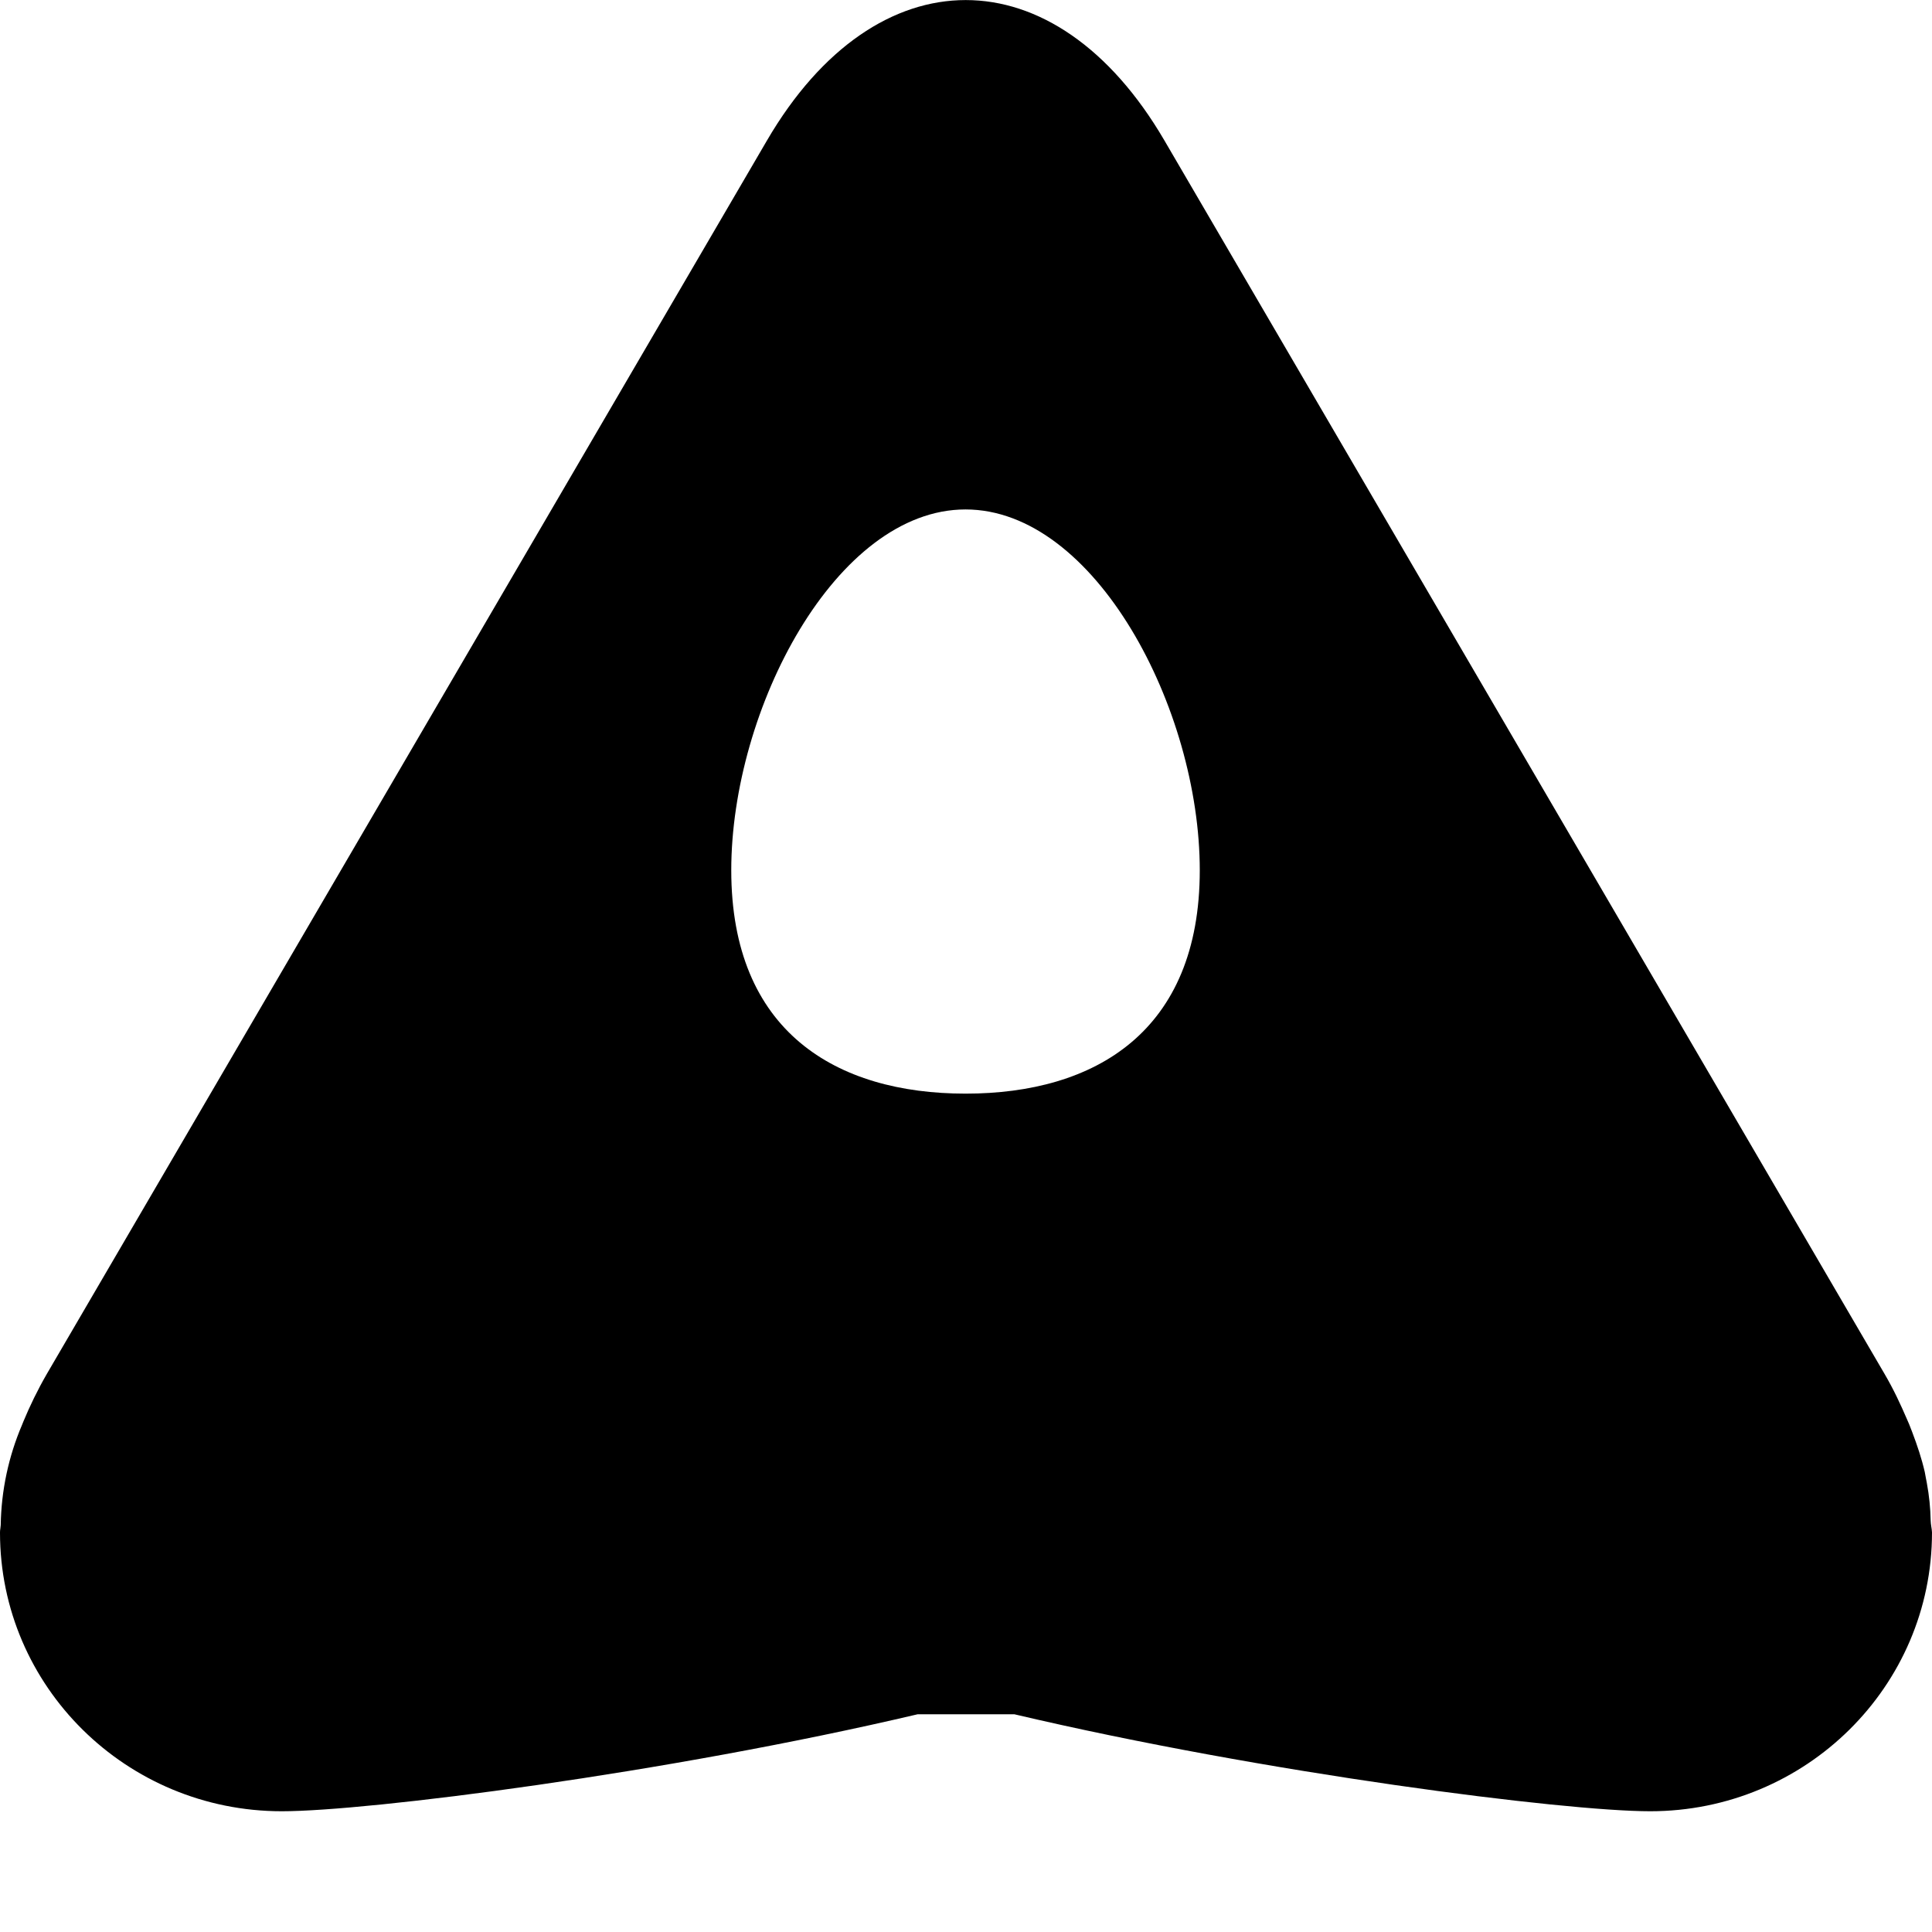
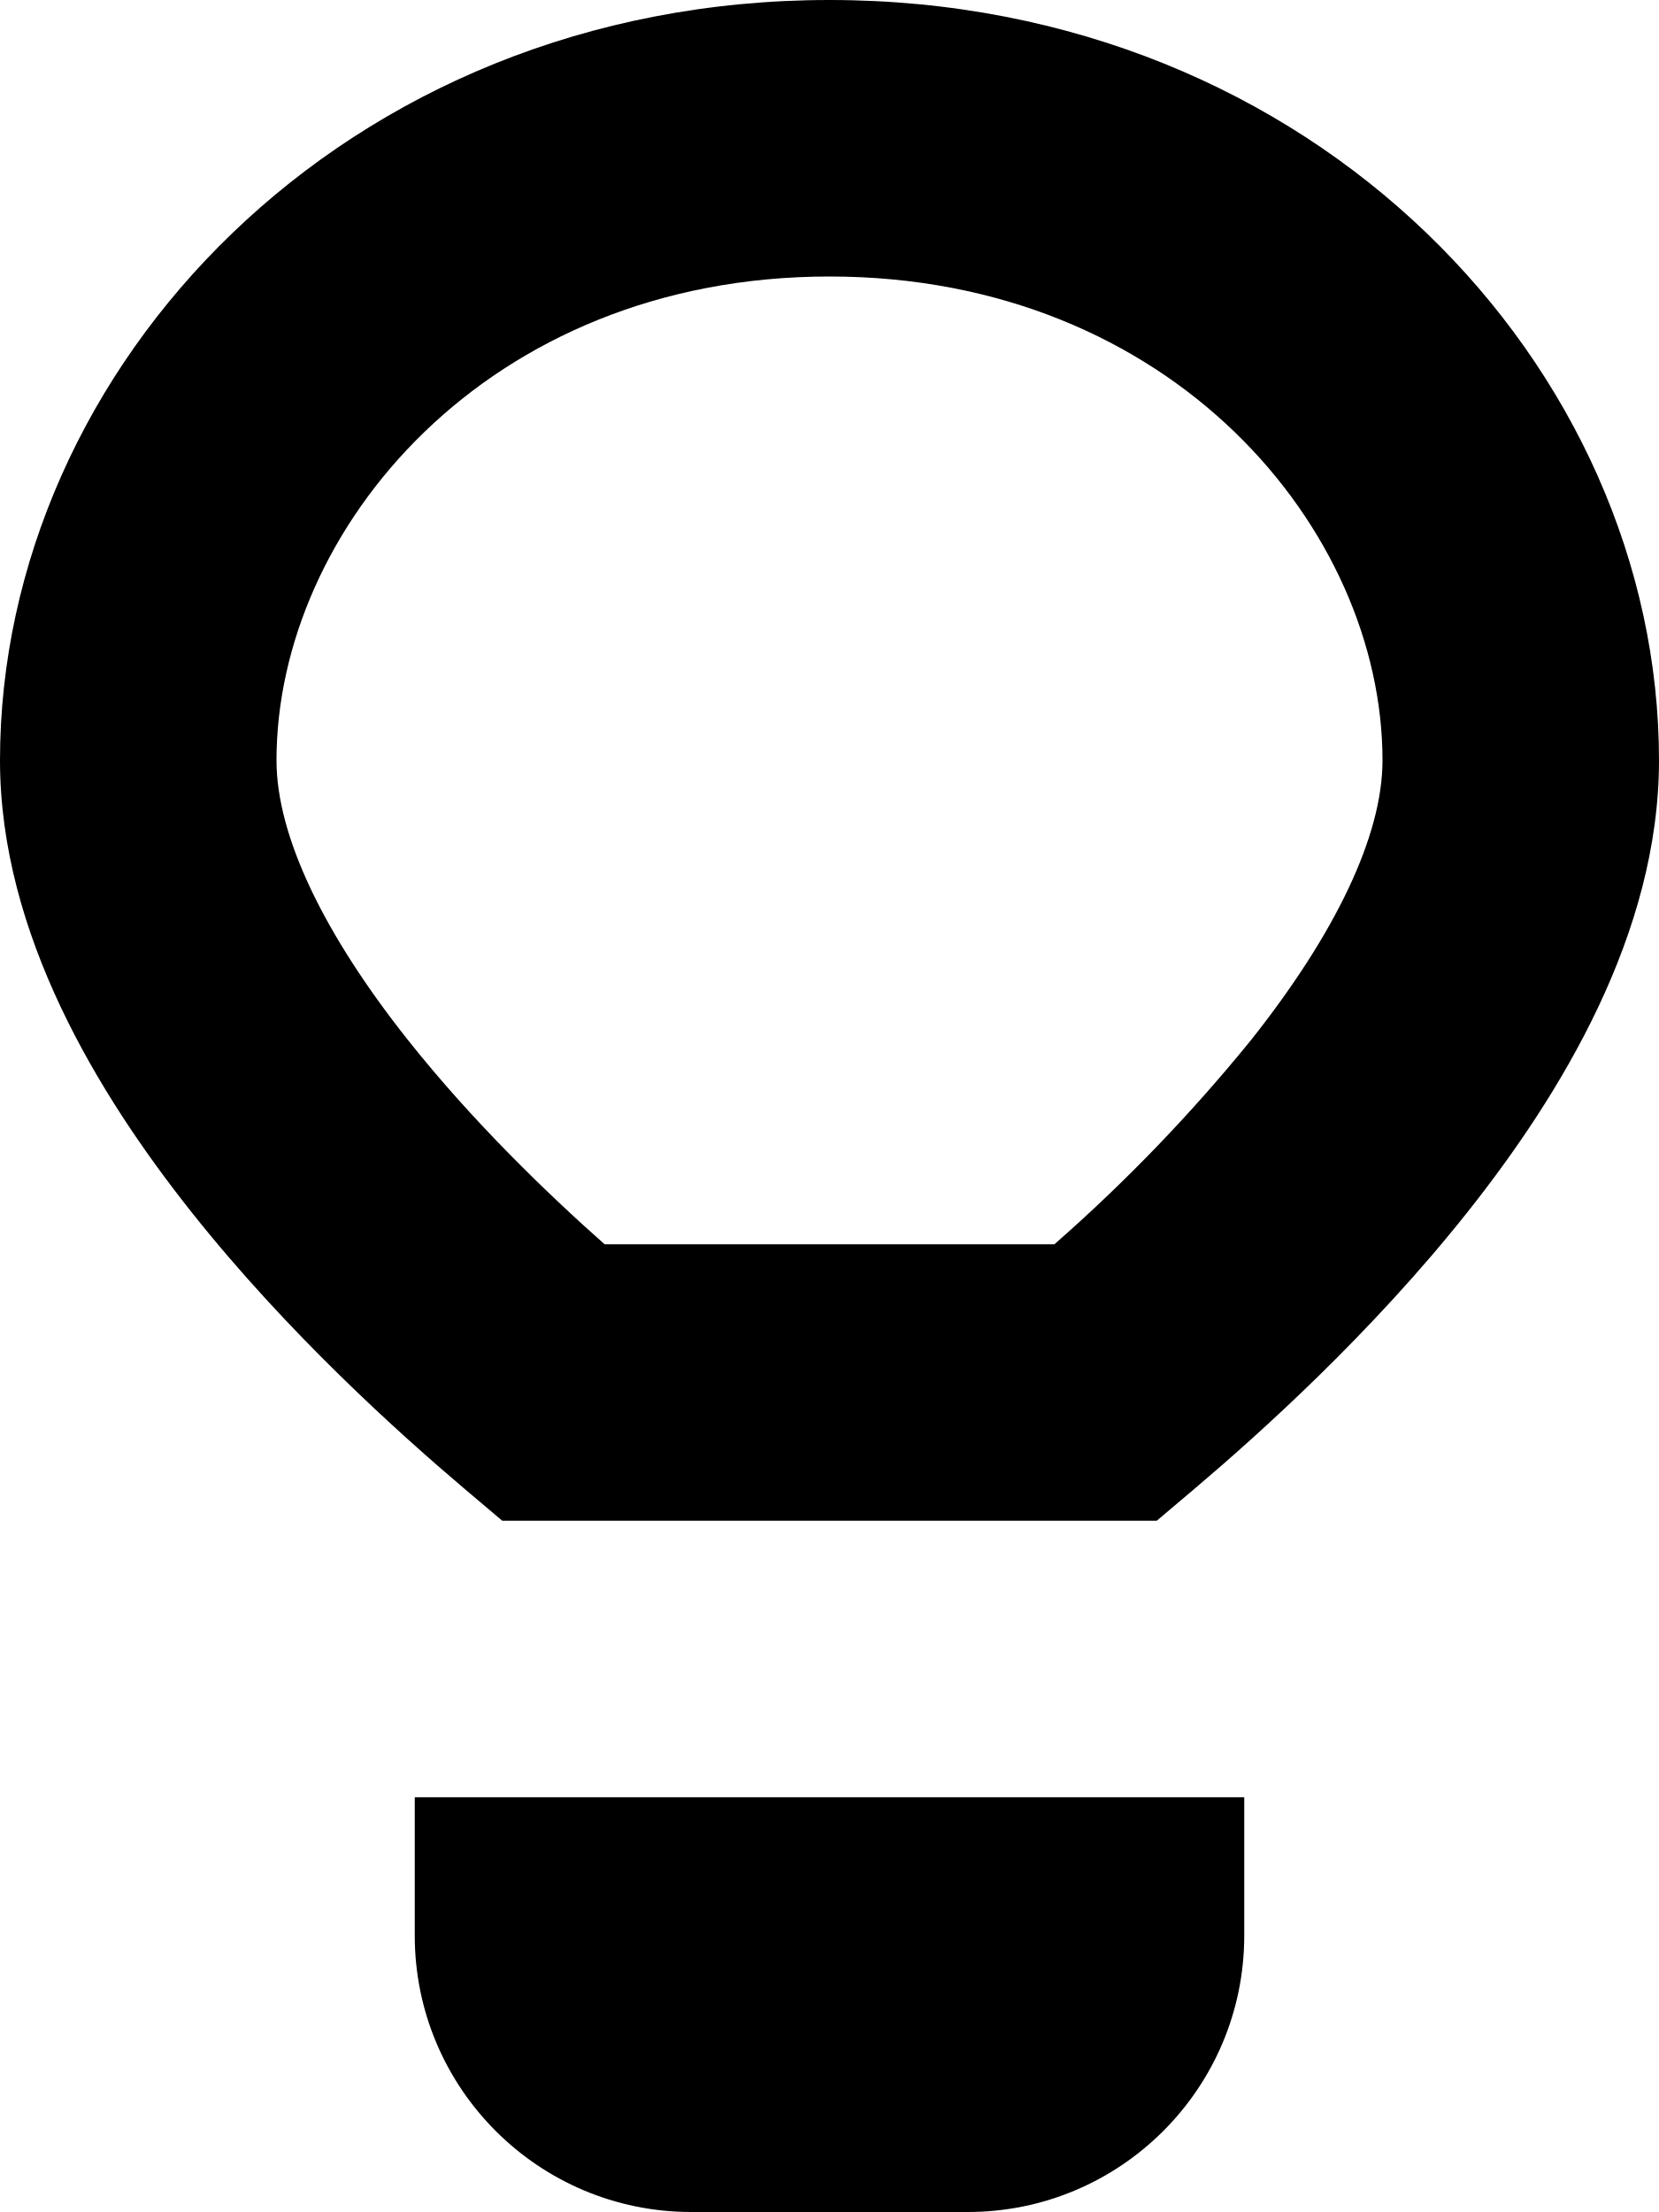
- <svg xmlns="http://www.w3.org/2000/svg" viewBox="0 0 16 16" preserveAspectRatio="xMidYMin meet">
-   <g clip-path="url(#a)">
-     <path fill-rule="evenodd" d="M15.957 12.28c.02.108.03.211.032.313 0 .016.003.032.005.048a.412.412 0 0 1 .006.05C16 13.967 14.955 15 13.666 15c-.708 0-3.179-.312-5.265-.803h-.802c-2.086.491-4.557.803-5.265.803C1.046 15 0 13.967 0 12.692c0-.012.001-.023.003-.034l.003-.028a2.203 2.203 0 0 1 .177-.831l.01-.025c.054-.13.117-.261.195-.396L6.352 1.163c.905-1.55 2.386-1.55 3.291 0l5.964 10.215c.075.128.133.253.186.376.013.028.024.056.035.085l.007.018c.043.113.08.224.105.333l.01.054.007.036Zm-7.96-3.223c1.072 0 1.939-.514 1.939-1.85 0-1.337-.867-2.988-1.94-2.988-1.072 0-1.94 1.652-1.94 2.988s.868 1.85 1.94 1.85Z" clip-rule="evenodd" />
-   </g>
-   <defs>
-     <clipPath id="a">
-       <path d="M0 0H16V16H0z" />
-     </clipPath>
-   </defs>
+ <svg xmlns="http://www.w3.org/2000/svg" viewBox="0 0 12 16" preserveAspectRatio="xMidYMin meet">
+   <path fill-rule="evenodd" d="M6 2c2.481 0 4 1.833 4 3.5 0 .548-.344 1.258-.951 2.023A12.133 12.133 0 0 1 7.627 9H6v2h2.367l.28-.237c.462-.392 1.27-1.116 1.969-1.997C11.287 7.92 12 6.755 12 5.5 12 2.66 9.515 0 6 0v2ZM6 2C3.519 2 2 3.833 2 5.5c0 .548.344 1.258.951 2.023.467.589 1.008 1.11 1.422 1.477H6v2H3.633l-.28-.237c-.462-.392-1.27-1.116-1.969-1.997C.713 7.92 0 6.755 0 5.5 0 2.66 2.485 0 6 0v2Z" clip-rule="evenodd" />
+   <path d="M9 13H3v1a2 2 0 0 0 2 2h2a2 2 0 0 0 2-2v-1Z" />
</svg>
